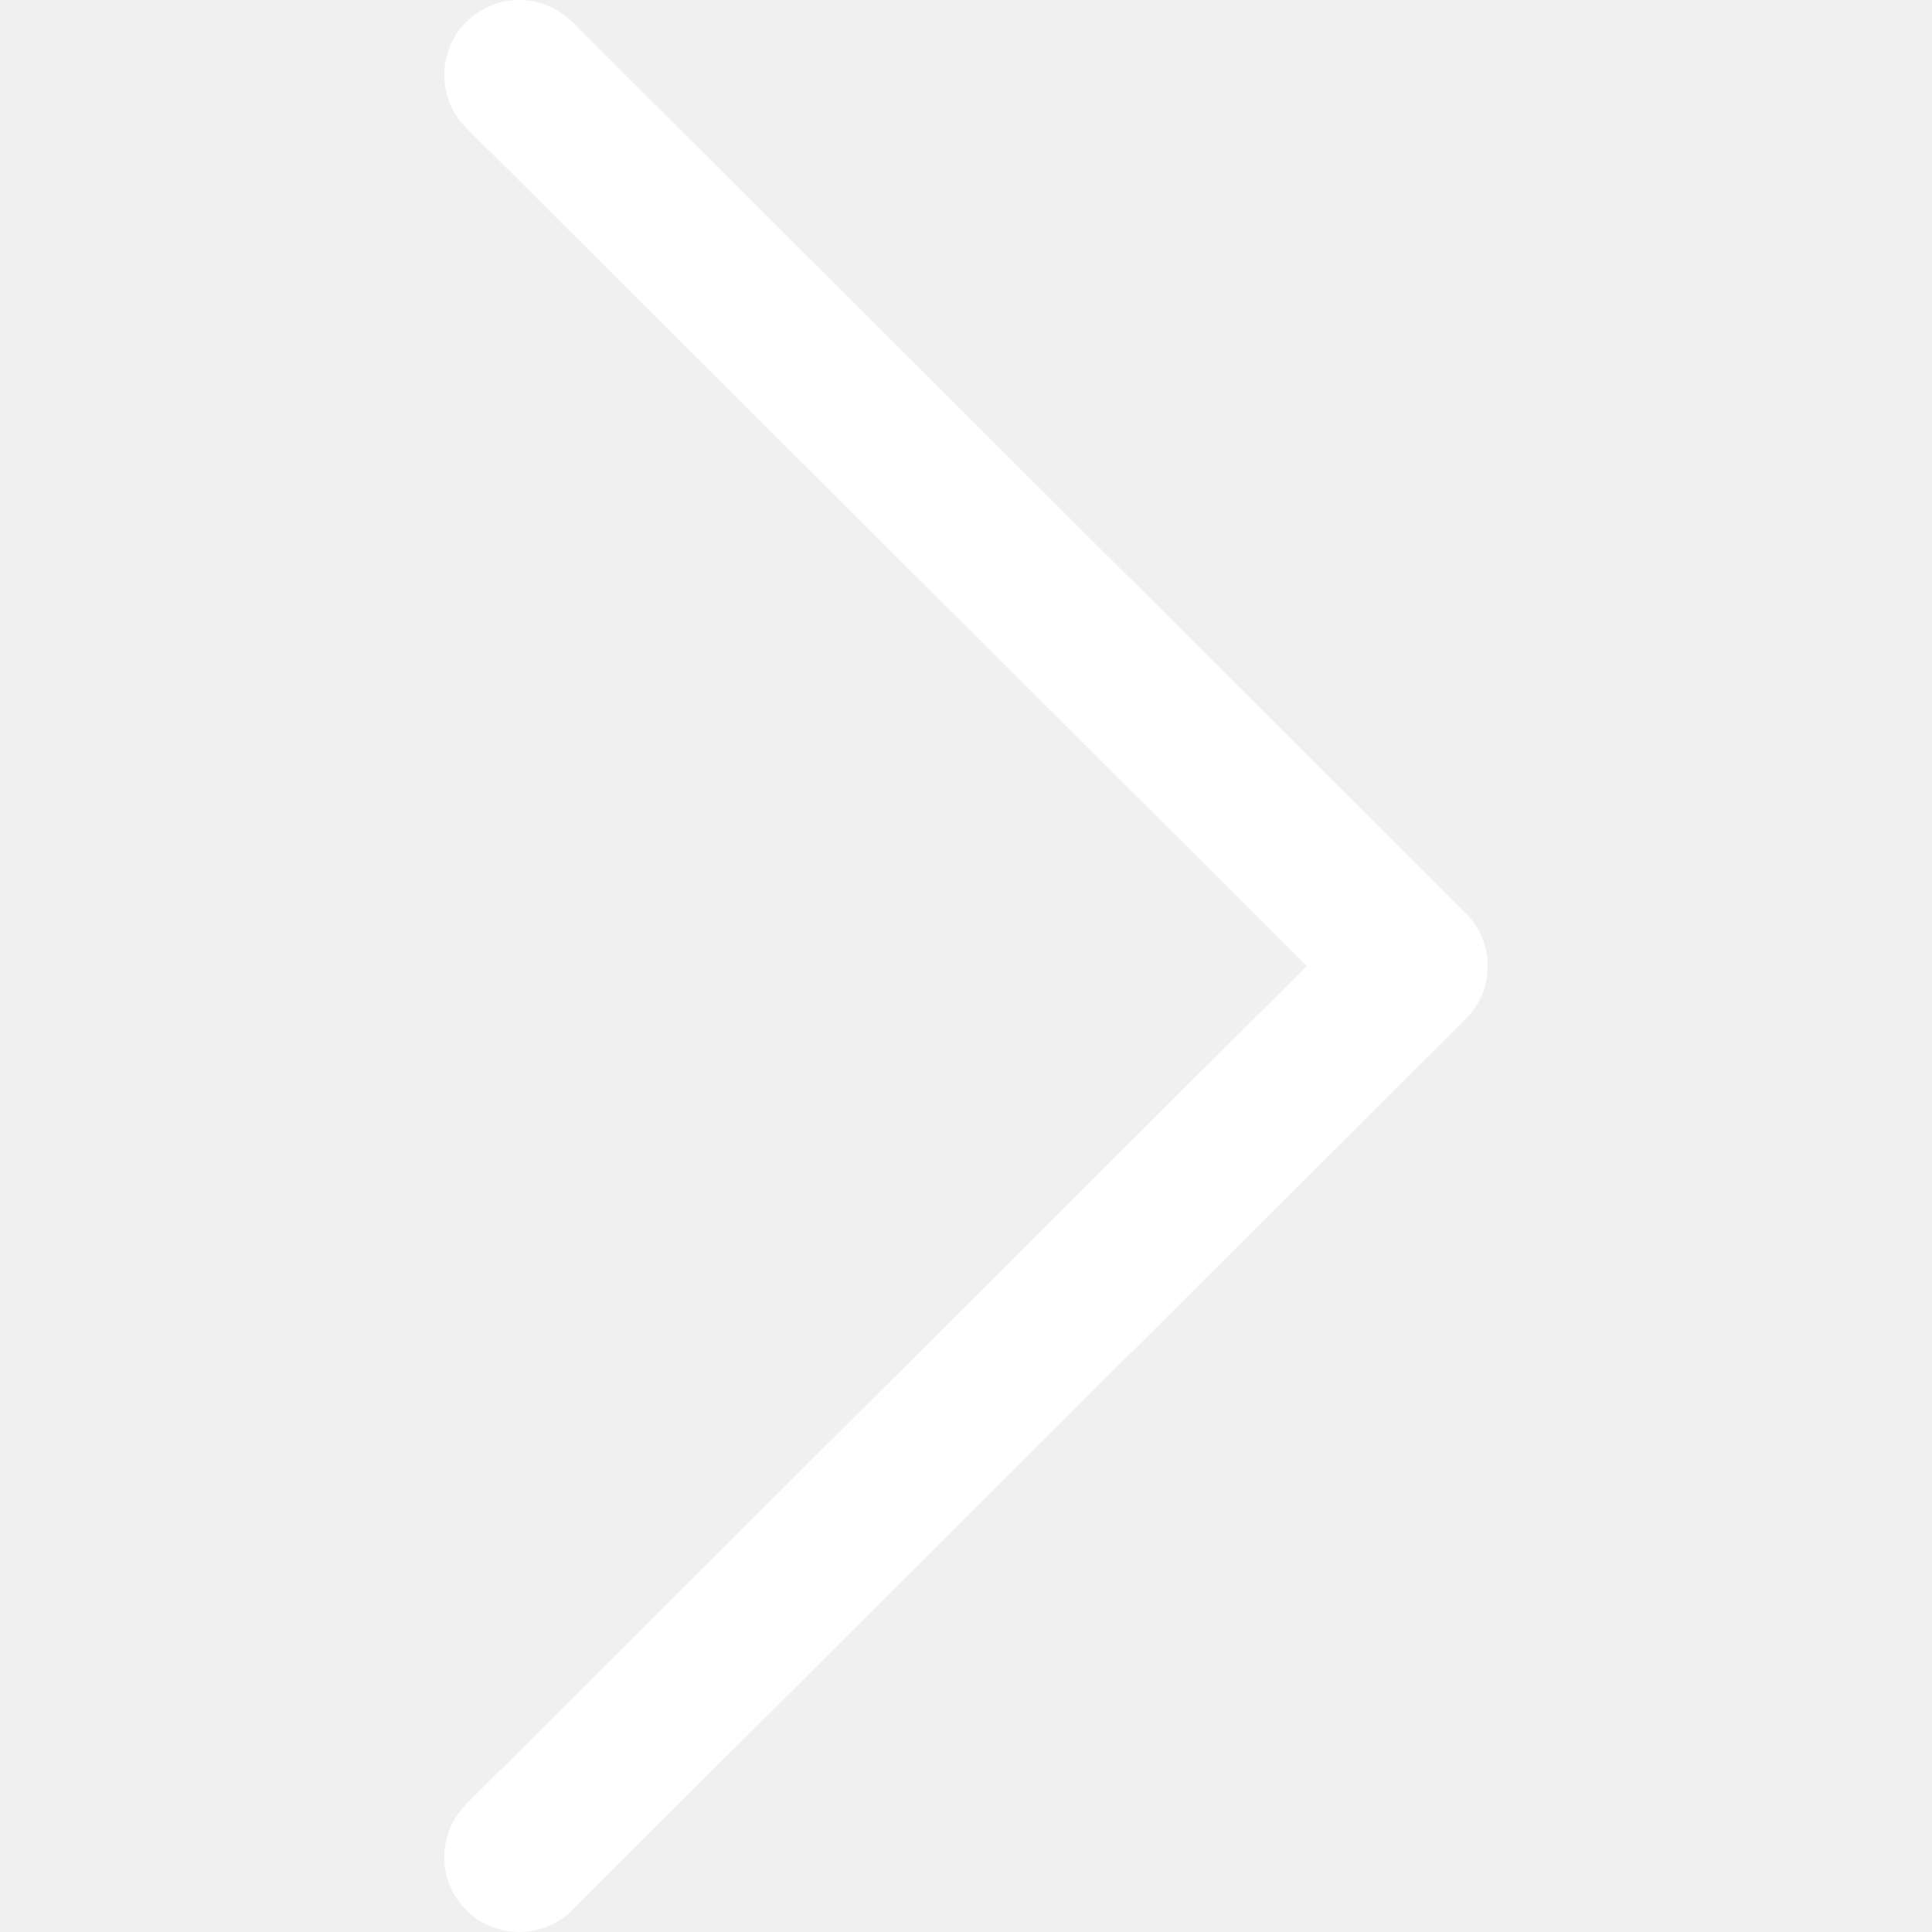
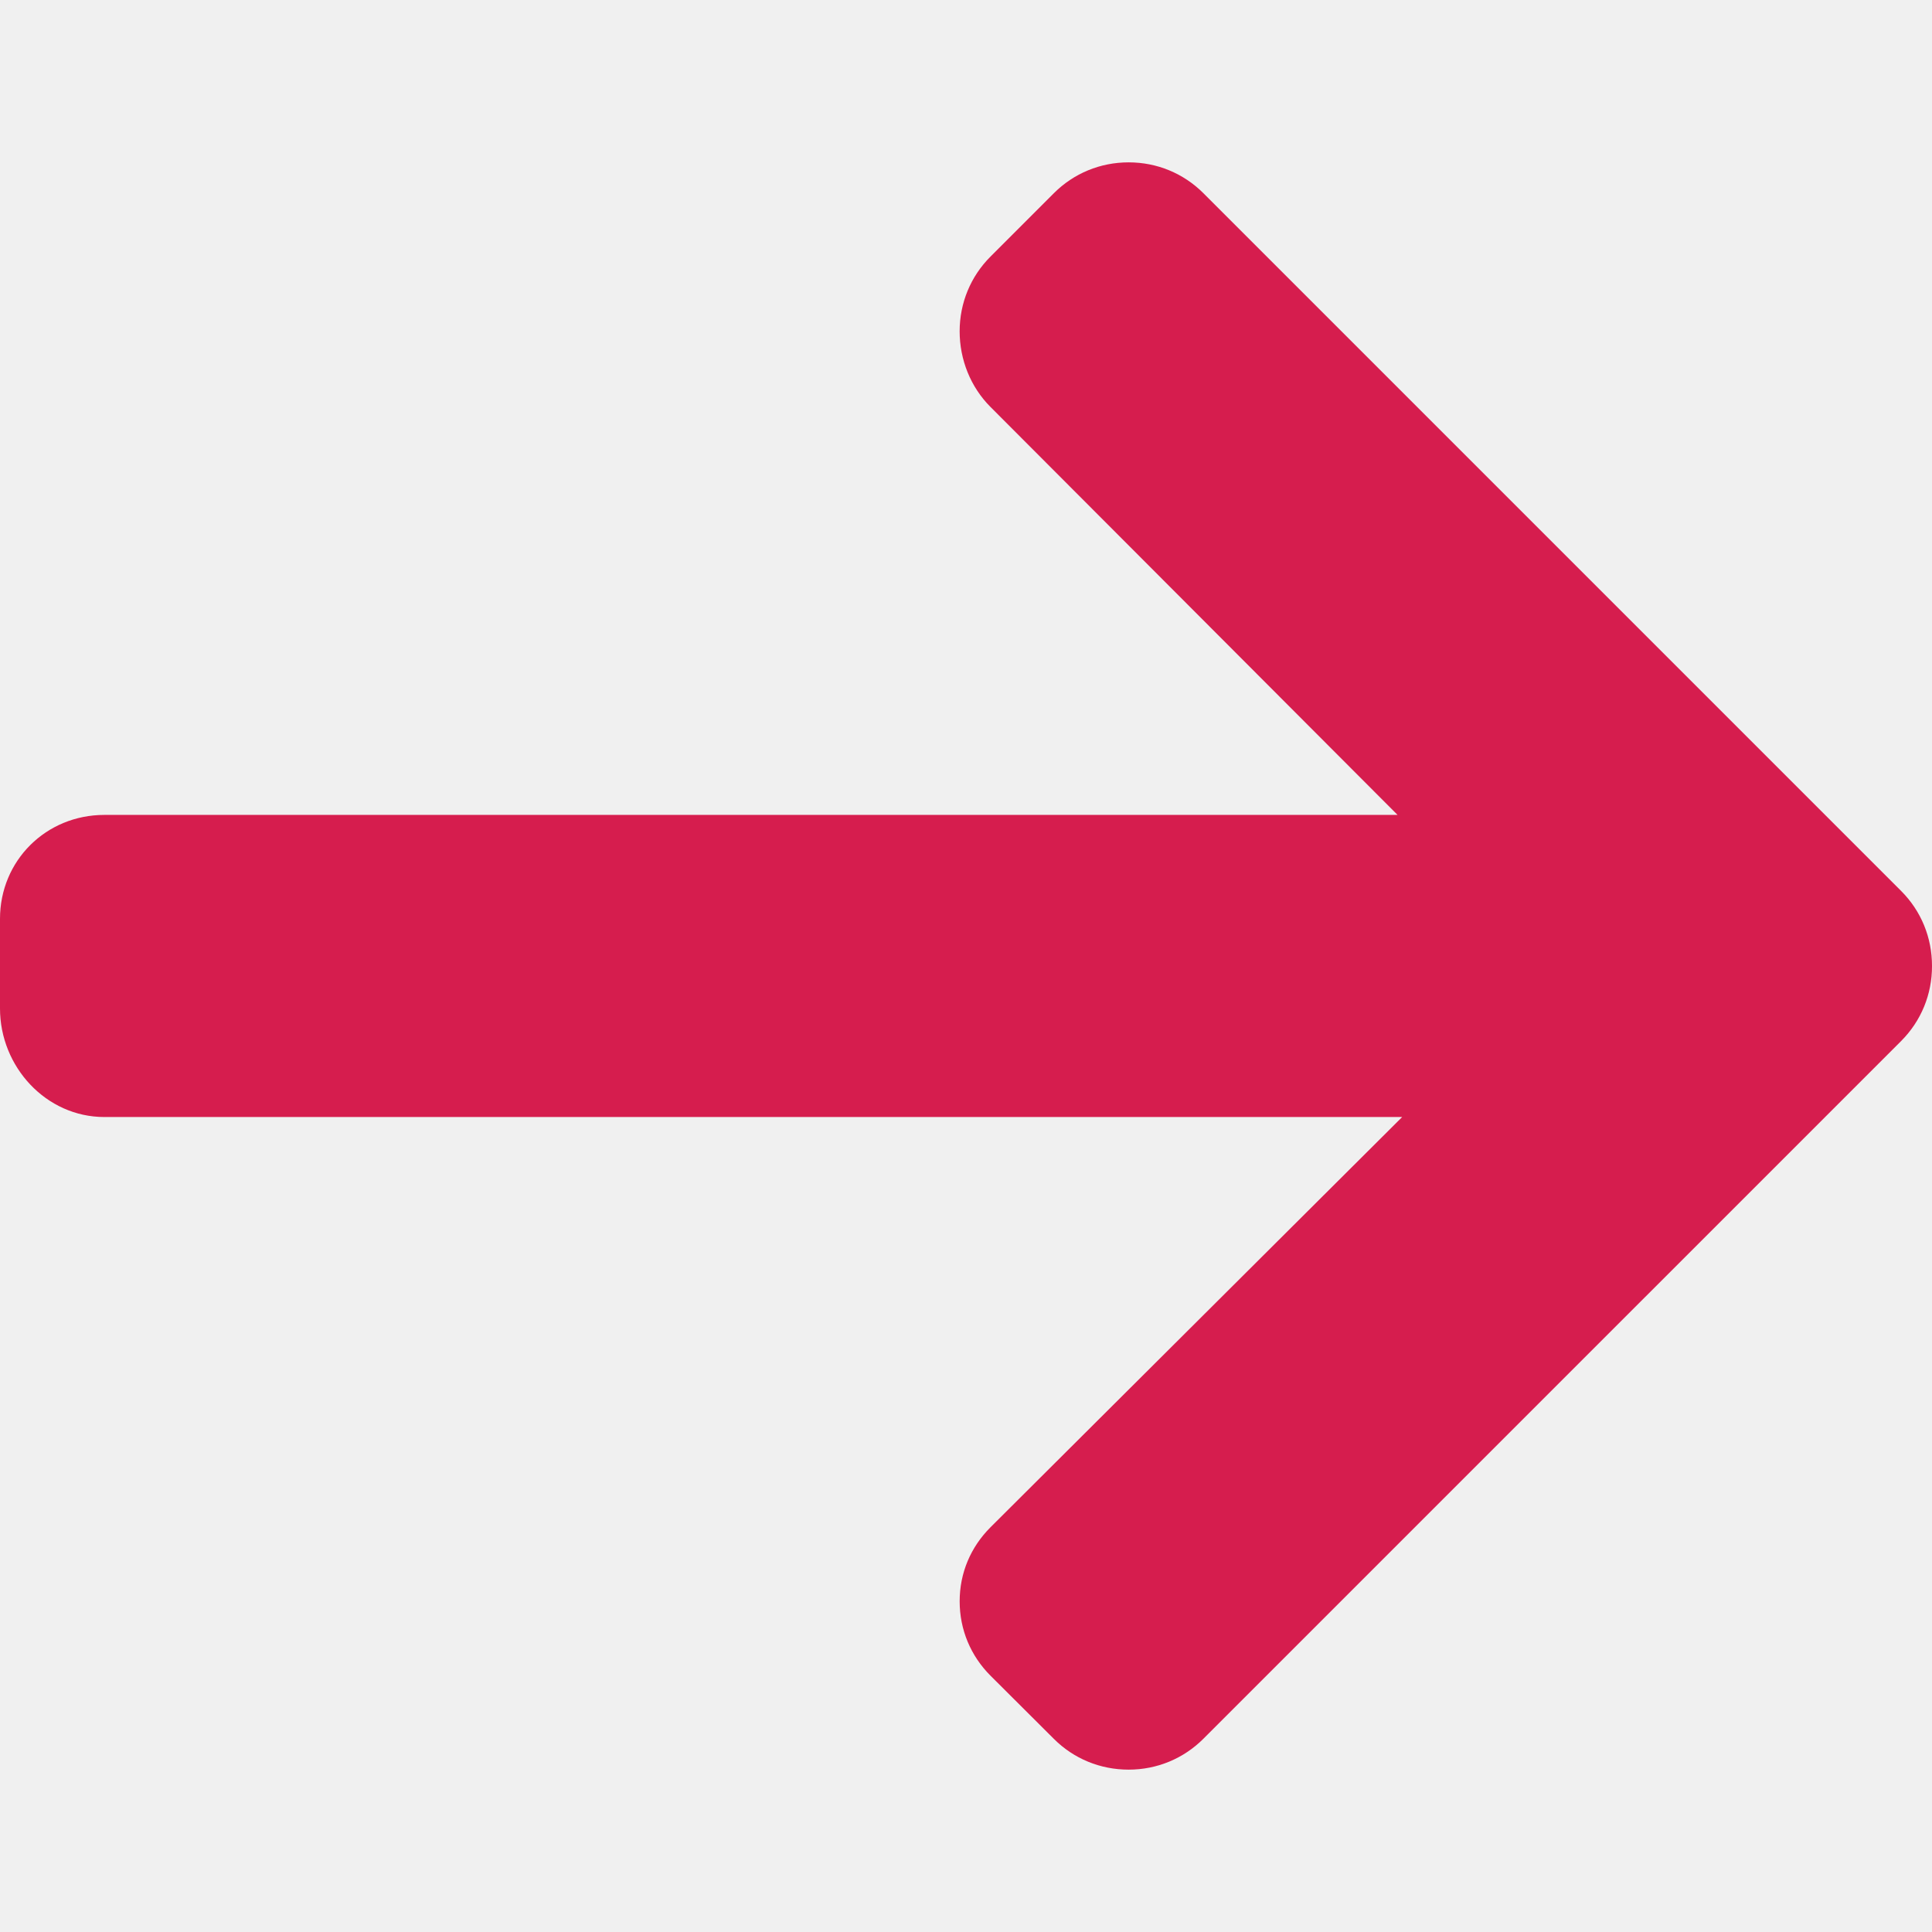
- <svg xmlns="http://www.w3.org/2000/svg" version="1.1" id="Capa_1" x="0px" y="0px" viewBox="0 0 512.002 512.002" style="enable-background:new 0 0 512.002 512.002;" xml:space="preserve" width="512px" height="512px" class="">
+ <svg xmlns="http://www.w3.org/2000/svg" version="1.1" id="Layer_1" x="0px" y="0px" viewBox="0 0 492.004 492.004" style="enable-background:new 0 0 492.004 492.004;" xml:space="preserve" width="512px" height="512px">
  <g>
    <g>
      <g>
-         <path d="M388.425,241.951L151.609,5.79c-7.759-7.733-20.321-7.72-28.067,0.04c-7.74,7.759-7.72,20.328,0.04,28.067l222.72,222.105    L123.574,478.106c-7.759,7.74-7.779,20.301-0.04,28.061c3.883,3.89,8.97,5.835,14.057,5.835c5.074,0,10.141-1.932,14.017-5.795    l236.817-236.155c3.737-3.718,5.834-8.778,5.834-14.05S392.156,245.676,388.425,241.951z" data-original="#000000" class="active-path" data-old_color="#000000" fill="#FFFFFF" />
+         <path d="M484.14,226.886L306.46,49.202c-5.072-5.072-11.832-7.856-19.04-7.856c-7.216,0-13.972,2.788-19.044,7.856l-16.132,16.136    c-5.068,5.064-7.86,11.828-7.86,19.04c0,7.208,2.792,14.2,7.86,19.264L355.9,207.526H26.58C11.732,207.526,0,219.15,0,234.002    v22.812c0,14.852,11.732,27.648,26.58,27.648h330.496L252.248,388.926c-5.068,5.072-7.86,11.652-7.86,18.864    c0,7.204,2.792,13.88,7.86,18.948l16.132,16.084c5.072,5.072,11.828,7.836,19.044,7.836c7.208,0,13.968-2.8,19.04-7.872    l177.68-177.68c5.084-5.088,7.88-11.88,7.86-19.1C492.02,238.762,489.228,231.966,484.14,226.886z" data-original="#000000" class="active-path" data-old_color="#000000" fill="#D61D4E" />
      </g>
    </g>
  </g>
</svg>
